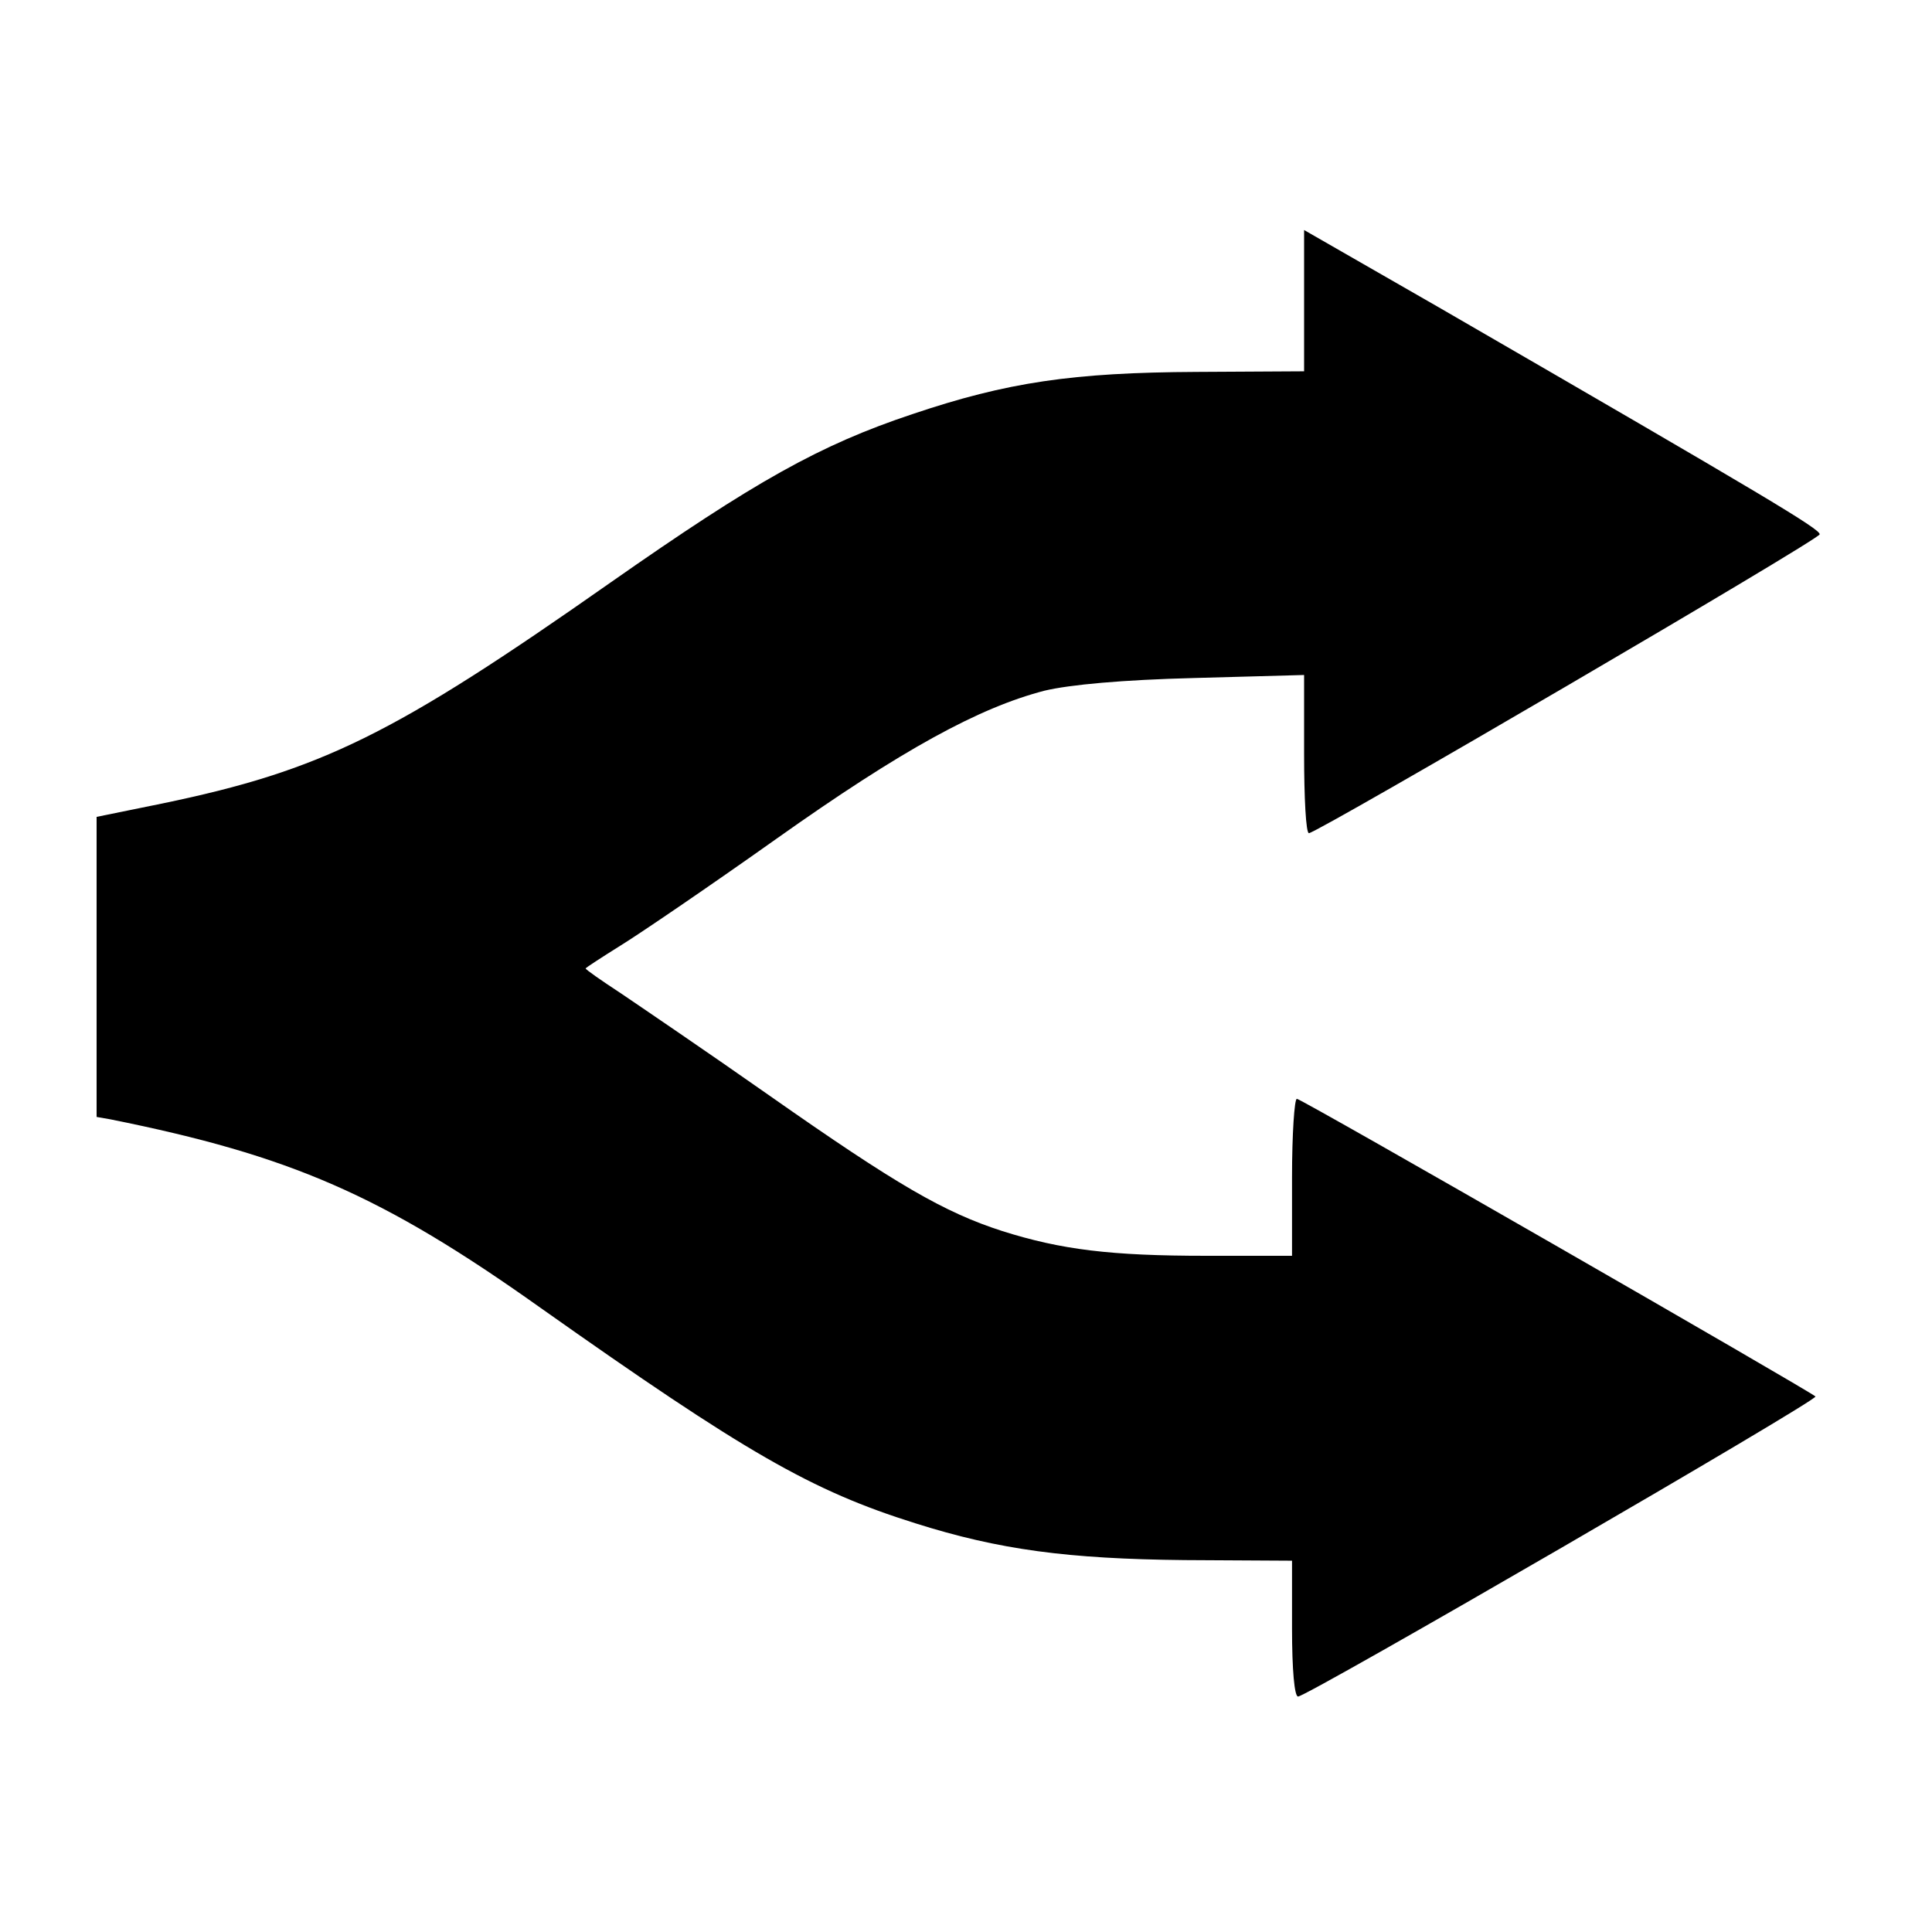
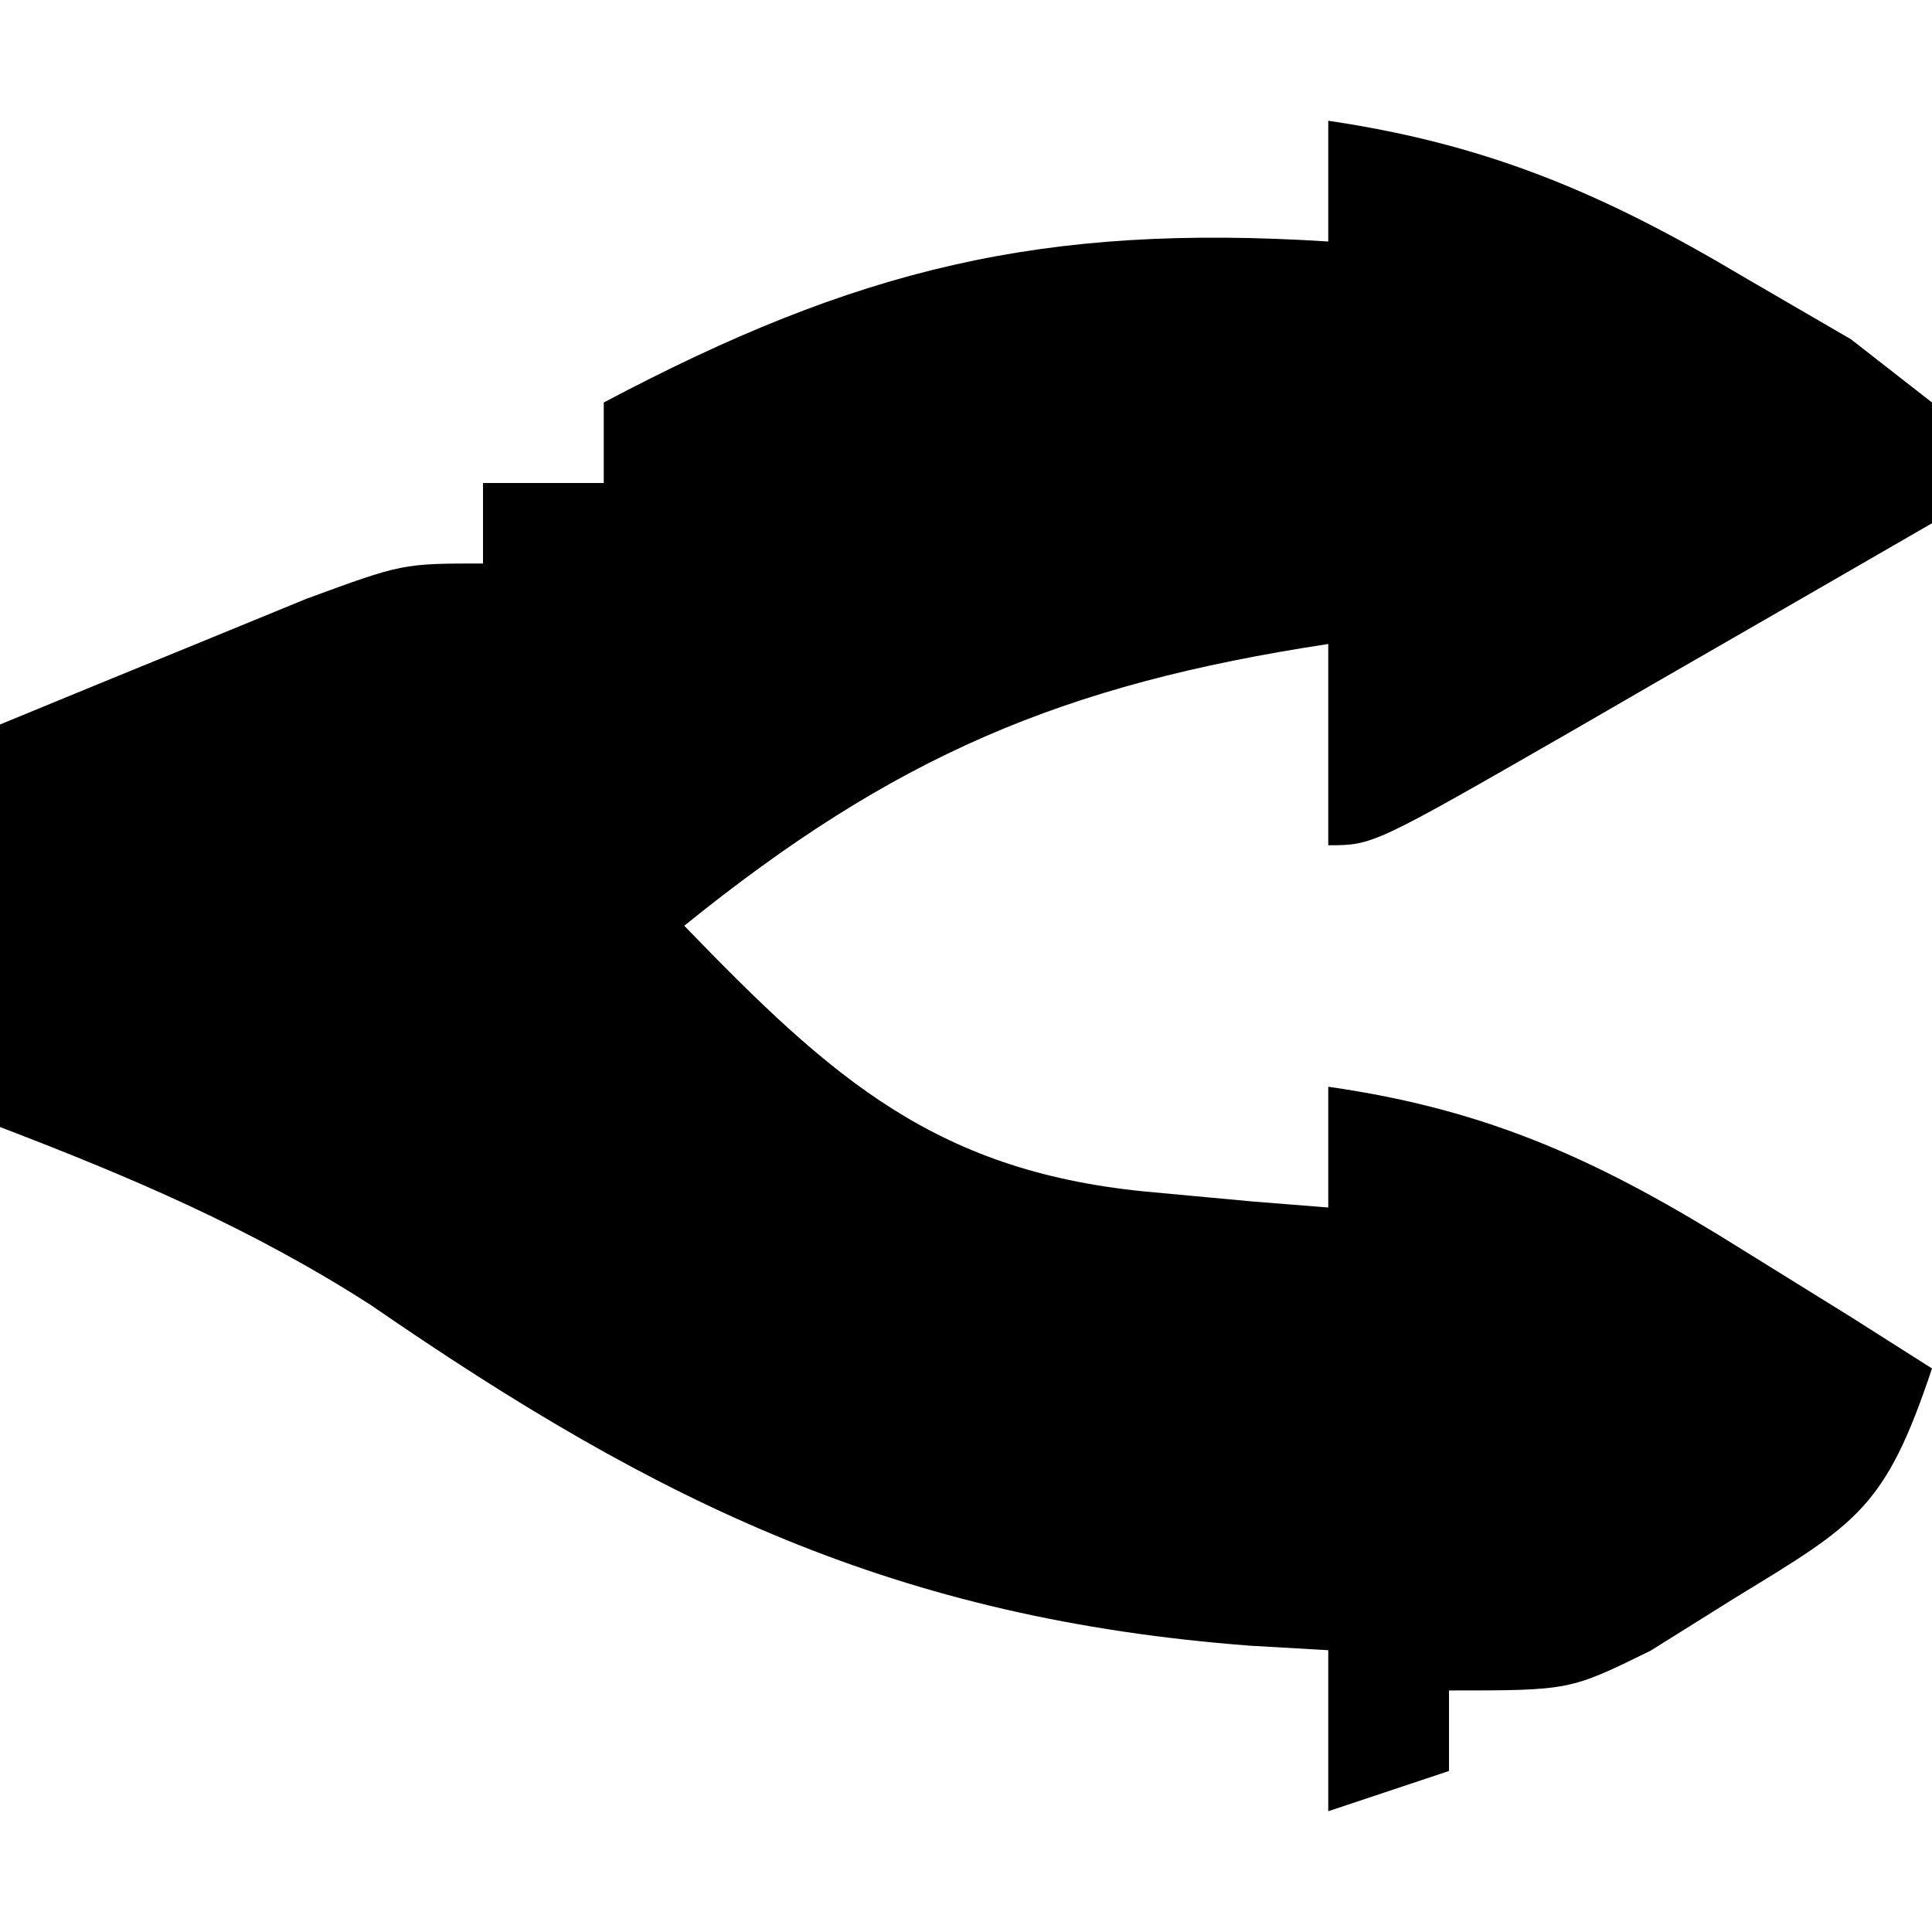
- <svg xmlns="http://www.w3.org/2000/svg" version="1.0" width="320pt" height="320pt" viewBox="0 0 320 320" preserveAspectRatio="xMidYMid meet">
-   <g transform="translate(0,320) scale(0.1,-0.1)" fill="#000000" stroke="none">
-     <path d="M2160 2702 l0 -117 -178 -1 c-205 -1 -314 -17 -471 -70 -153 -51 -260 -111 -500 -279 -359 -252 -478 -311 -743 -366 l-108 -22 0 -249 0 -248 23 -4 c298 -60 449 -125 712 -312 341 -241 449 -303 621 -357 139 -44 253 -59 446 -61 l178 -1 0 -112 c0 -69 4 -113 10 -113 15 0 862 491 857 497 -11 10 -851 493 -859 493 -4 0 -8 -58 -8 -130 l0 -130 -142 0 c-158 0 -240 10 -338 41 -96 31 -174 76 -385 224 -104 73 -216 149 -247 170 -32 21 -58 39 -58 41 0 1 26 18 58 38 31 19 147 98 257 176 210 149 337 218 445 246 42 10 129 18 248 21 l182 5 0 -131 c0 -72 3 -131 8 -131 15 1 845 486 846 495 0 9 -83 59 -631 376 l-223 128 0 -117z" />
-   </g>
+ <svg xmlns="http://www.w3.org/2000/svg" version="1.1" width="20" height="20" id="svg1" viewBox="0 0 48 48">
+   <defs id="defs1" />
+   <path d="m 33,3 c 3.98,0.588 6.862,1.82 10.312,3.875 0.883,0.513 1.766,1.026 2.676,1.555 0.664,0.518 1.328,1.036 2.012,1.57 0,0.99 0,1.98 0,3 -2.311,1.336 -4.624,2.669 -6.938,4 -0.659,0.382 -1.319,0.763 -1.998,1.156 -4.951,2.844 -4.951,2.844 -6.064,2.844 0,-1.65 0,-3.3 0,-5 -6.609,1.004 -10.792,2.79 -16,7 3.696,3.824 6.292,6.156 11.688,6.625 0.808,0.075 1.616,0.15 2.449,0.227 0.615,0.049 1.23,0.098 1.863,0.148 0,-0.99 0,-1.98 0,-3 4.062,0.578 6.848,1.891 10.312,4.062 0.883,0.548 1.766,1.096 2.676,1.66 0.664,0.422 1.328,0.843 2.012,1.277 -1.157,3.47 -1.857,3.847 -4.875,5.688 -0.699,0.437 -1.397,0.874 -2.117,1.324 -2.008,0.988 -2.008,0.988 -5.008,0.988 0,0.66 0,1.32 0,2 -0.99,0.33 -1.98,0.66 -3,1 0,-1.32 0,-2.64 0,-4 C 32.359,40.963 31.719,40.925 31.059,40.887 22.287,40.22 16.393,37.374 9.223,32.43 6.261,30.525 3.283,29.257 -8.4473381e-7,28 c 0,-3.3 0,-6.6 0,-10 C 1.623,17.329 3.249,16.663 4.875,16 c 0.905,-0.371 1.81,-0.743 2.742,-1.125 2.383,-0.875 2.383,-0.875 4.383,-0.875 0,-0.66 0,-1.32 0,-2 0.99,0 1.98,0 3,0 0,-0.66 0,-1.32 0,-2 6.285,-3.328 10.887,-4.452 18,-4 0,-0.99 0,-1.98 0,-3 z" fill="#93a2b8" id="path1" style="fill:#000000" />
</svg>
